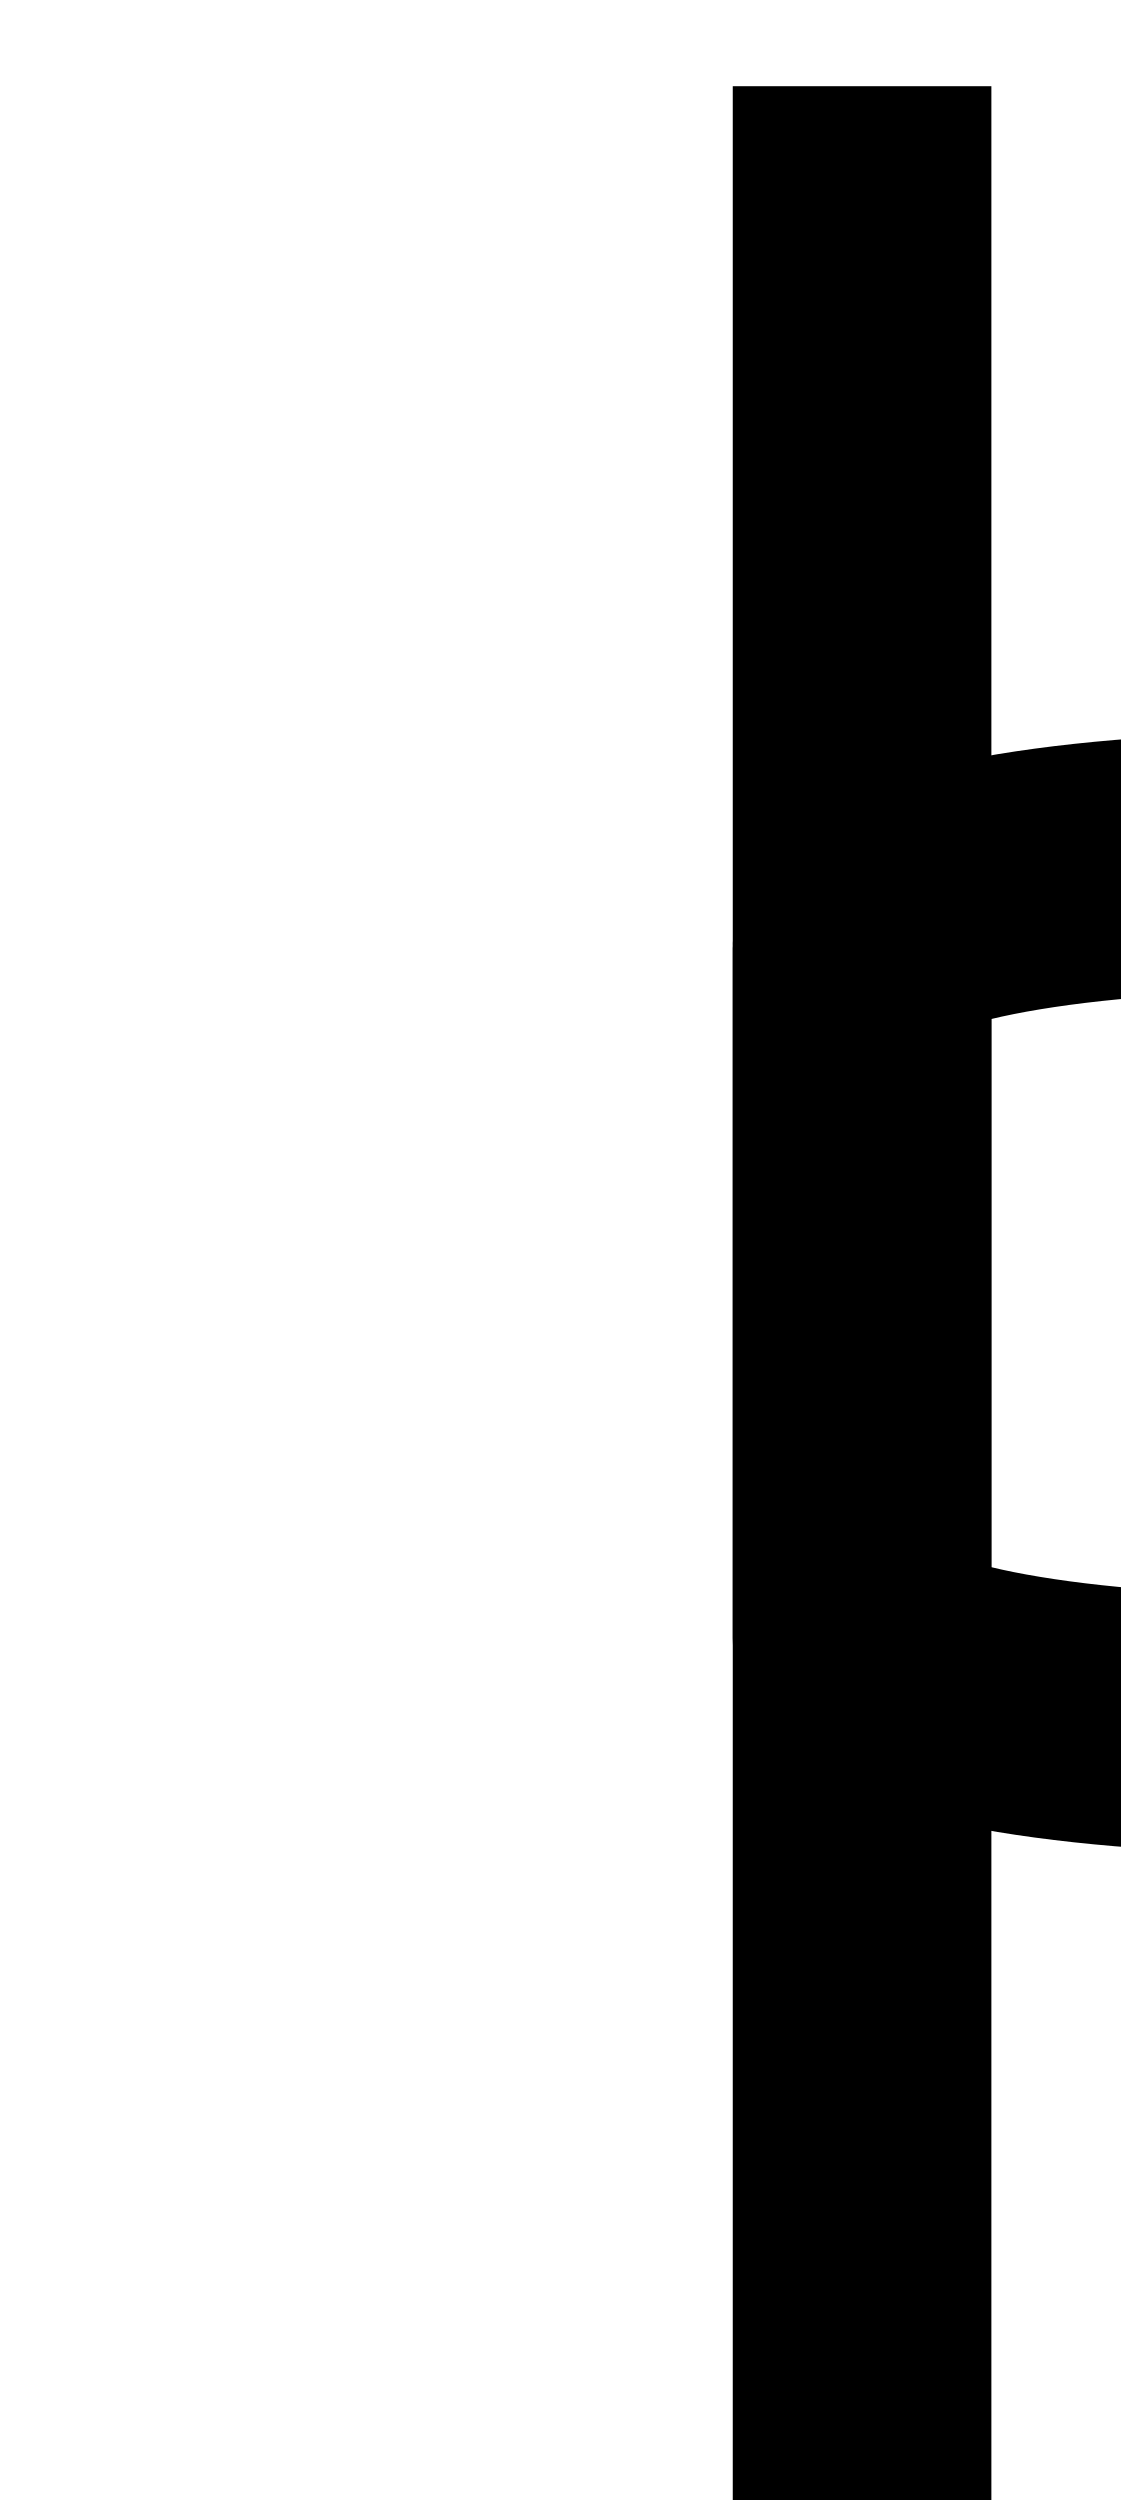
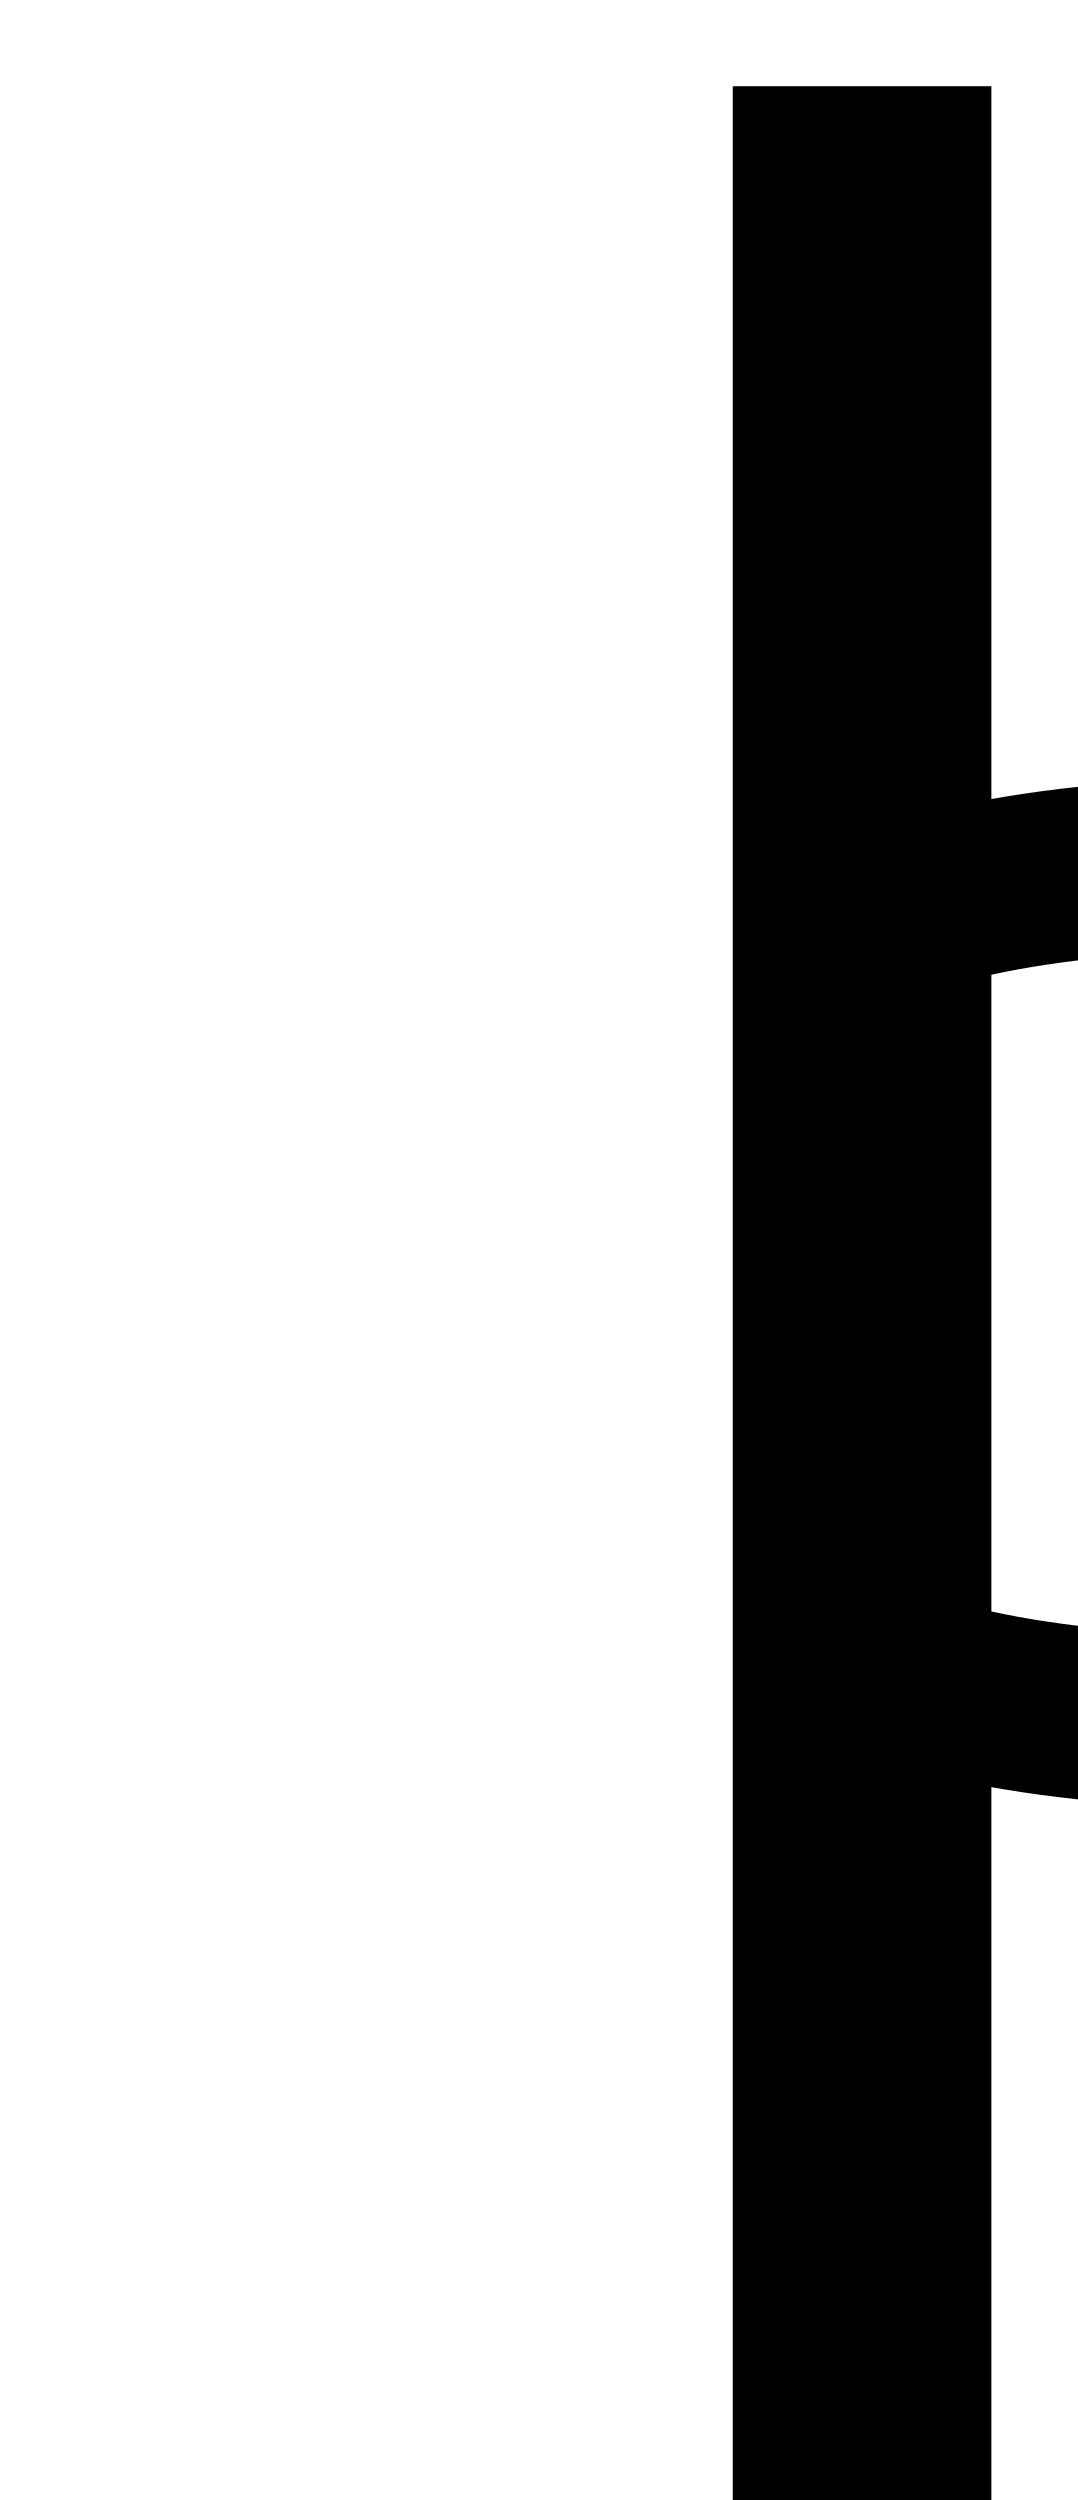
<svg xmlns="http://www.w3.org/2000/svg" version="1.1">
  <polyline points="10,1 10,30 " fill="none" stroke="black" stroke-width="3" />
-   <rect x="10" y="10" width="10" height="10" fill="none" stroke-width="3" stroke="black" rx="5" ry="1" />
+   <rect x="10" y="10" width="10" height="10" fill="none" stroke-width="2" stroke="black" rx="5" ry="1" />
</svg>
